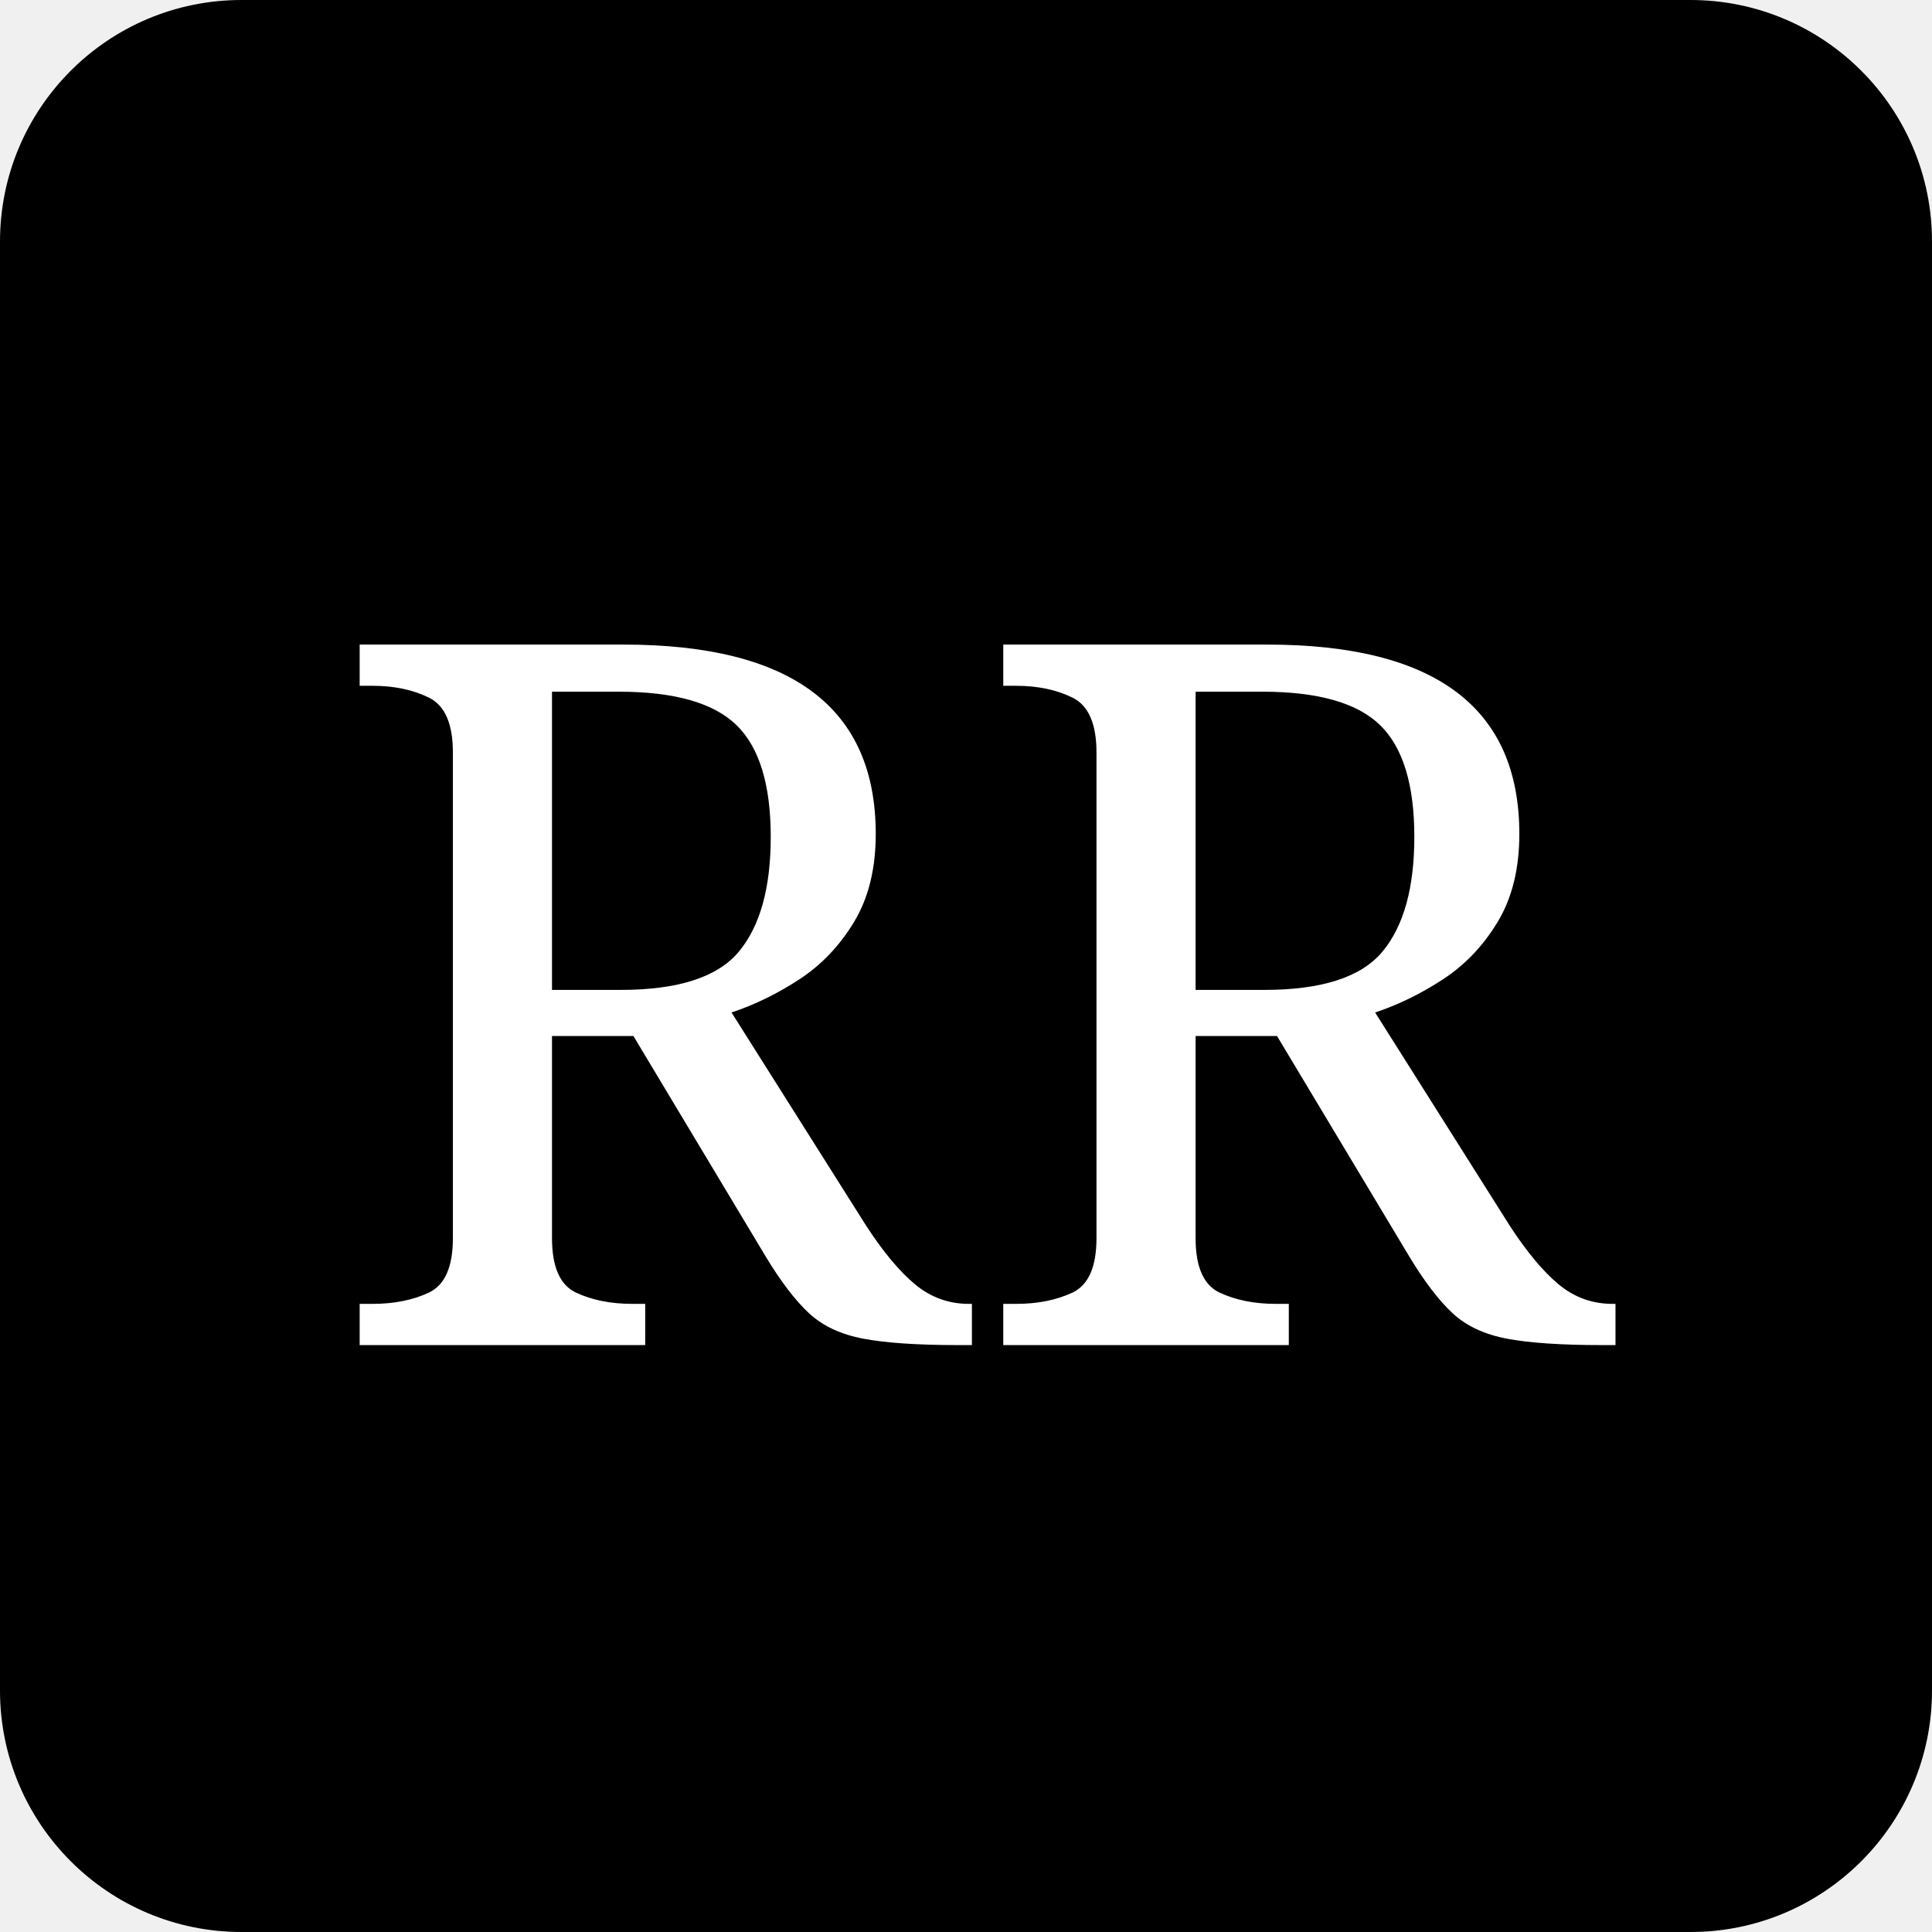
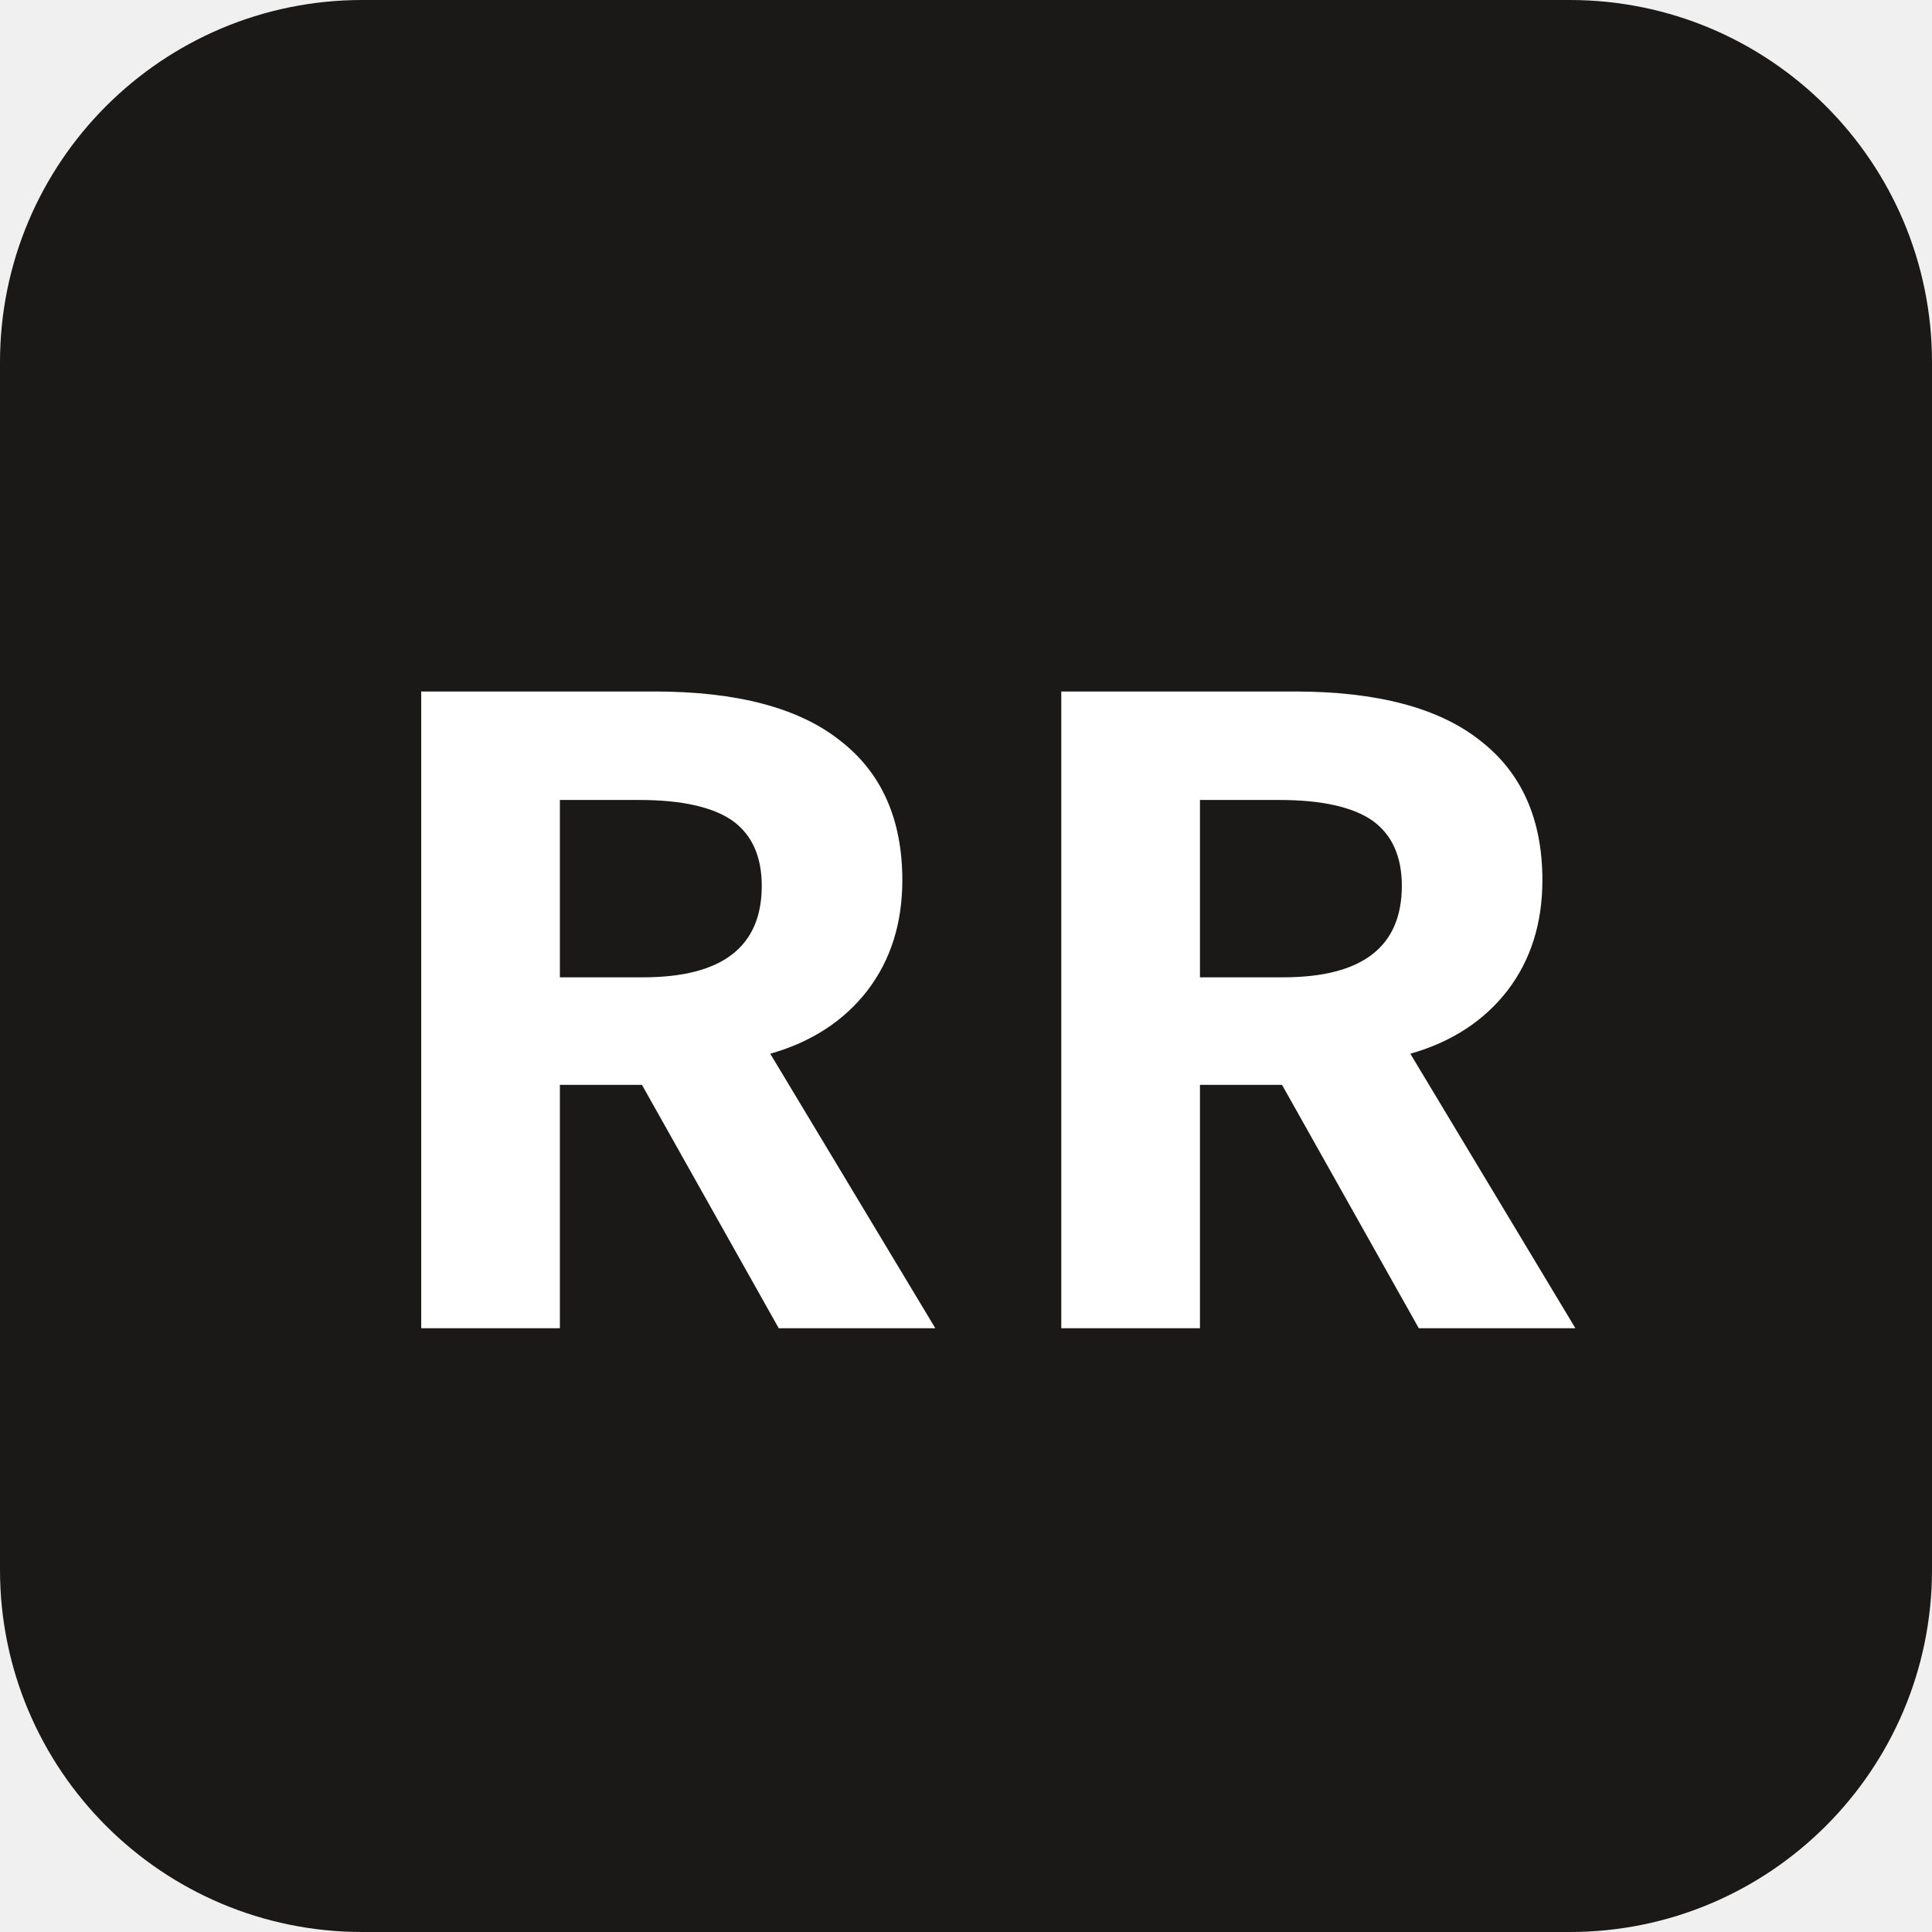
- <svg xmlns="http://www.w3.org/2000/svg" width="512" height="512" viewBox="0 0 512 512" fill="none">
-   <rect width="512" height="512" rx="64" fill="black" />
-   <text x="50%" y="52%" fill="white" font-family="serif" font-size="260" font-weight="normal" text-anchor="middle" dominant-baseline="middle">RR</text>
+ <svg xmlns="http://www.w3.org/2000/svg" width="32" height="32" viewBox="0 0 32 32">
+   <rect width="32" height="32" rx="6" fill="#1a1917" />
+   <text x="16" y="22" text-anchor="middle" font-family="'Courier New', Courier, monospace" font-weight="700" font-size="16" fill="#ffffff" letter-spacing="1">RR</text>
</svg>
